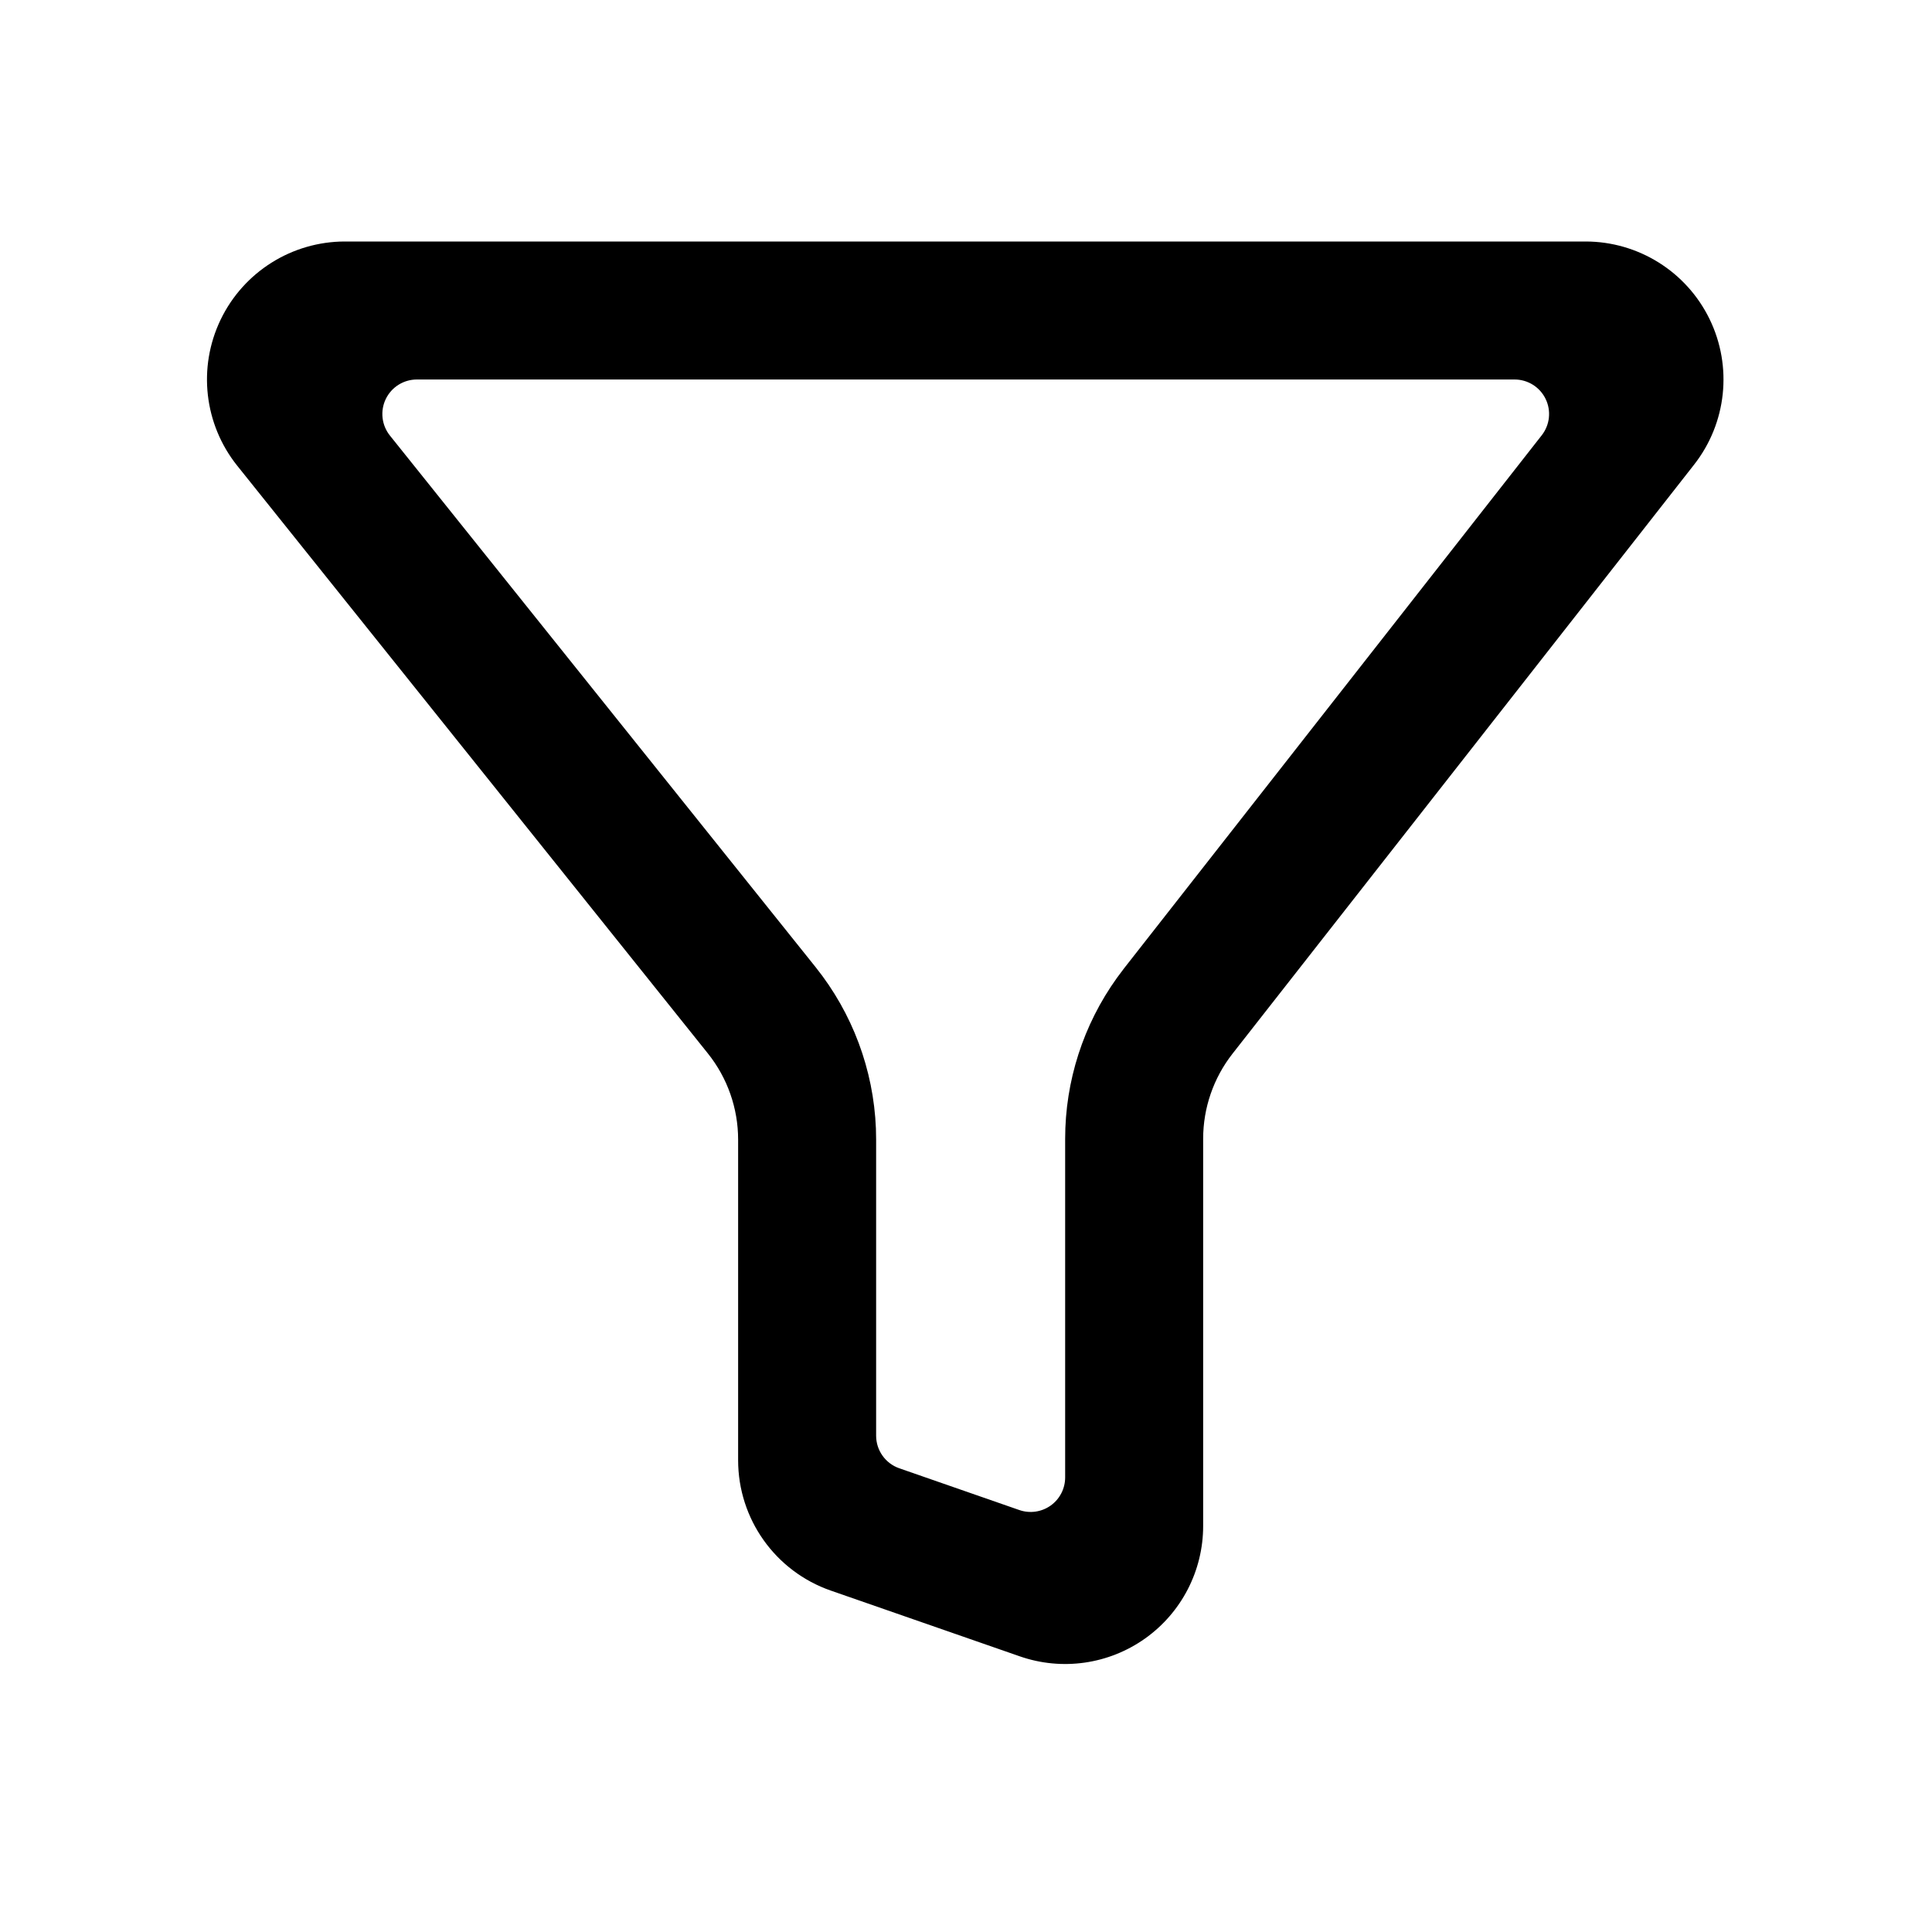
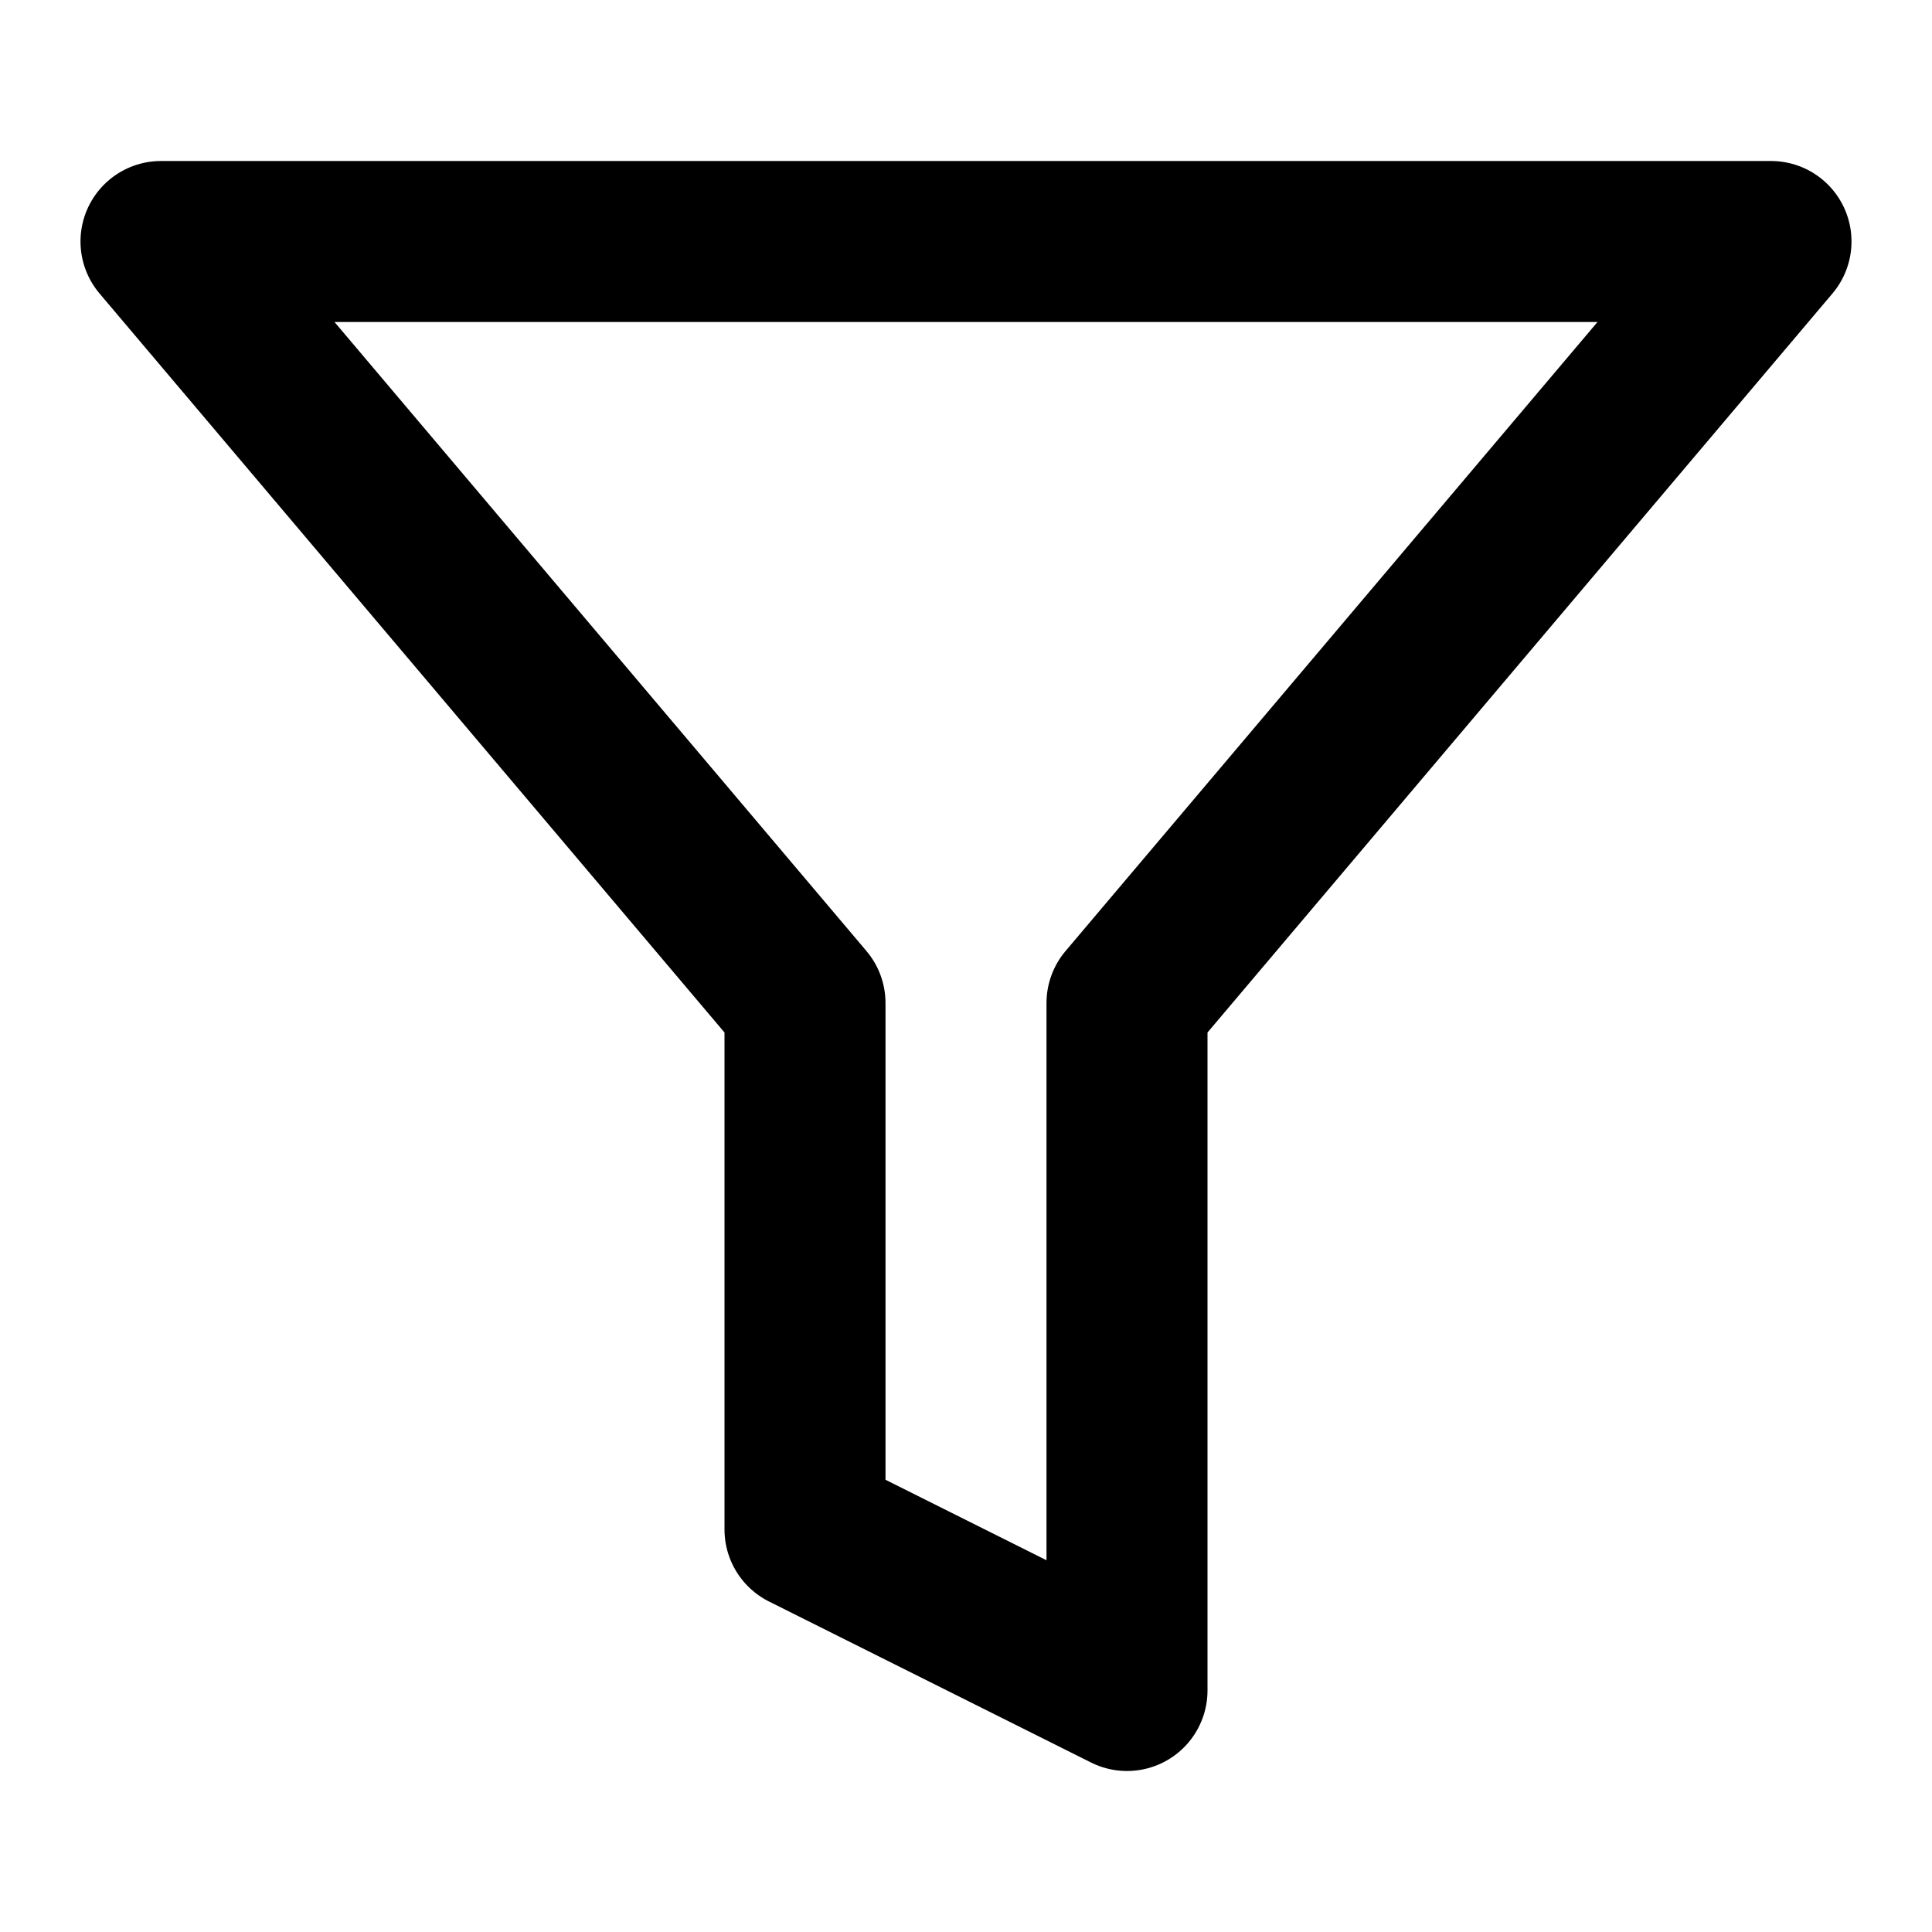
- <svg xmlns="http://www.w3.org/2000/svg" width="32" height="32" viewBox="0 0 56 56">
-   <path fill="currentColor" d="M45.956 7a4 4 0 0 1 3.149 6.467l-13.38 17.075a4 4 0 0 0-.851 2.467v11.223a4 4 0 0 1-5.314 3.778l-5.479-1.906a4 4 0 0 1-2.686-3.778v-9.293a4 4 0 0 0-.878-2.5L6.877 13.5A4 4 0 0 1 10 7zm-2.055 4H12.082a1 1 0 0 0-.78 1.625L23.64 28.032a8 8 0 0 1 1.749 4.68l.006.321v8.582a1 1 0 0 0 .672.944l3.478 1.21a1 1 0 0 0 1.329-.944v-9.816a8 8 0 0 1 1.502-4.666l.2-.268l12.112-15.458A1 1 0 0 0 43.9 11" />
+ <svg xmlns="http://www.w3.org/2000/svg" width="32" height="32" viewBox="0 0 24 24">
+   <path fill="none" stroke="currentColor" stroke-linecap="round" stroke-linejoin="round" stroke-width="2" d="M22 3H2l8 9.46V19l4 2v-8.54z" />
</svg>
